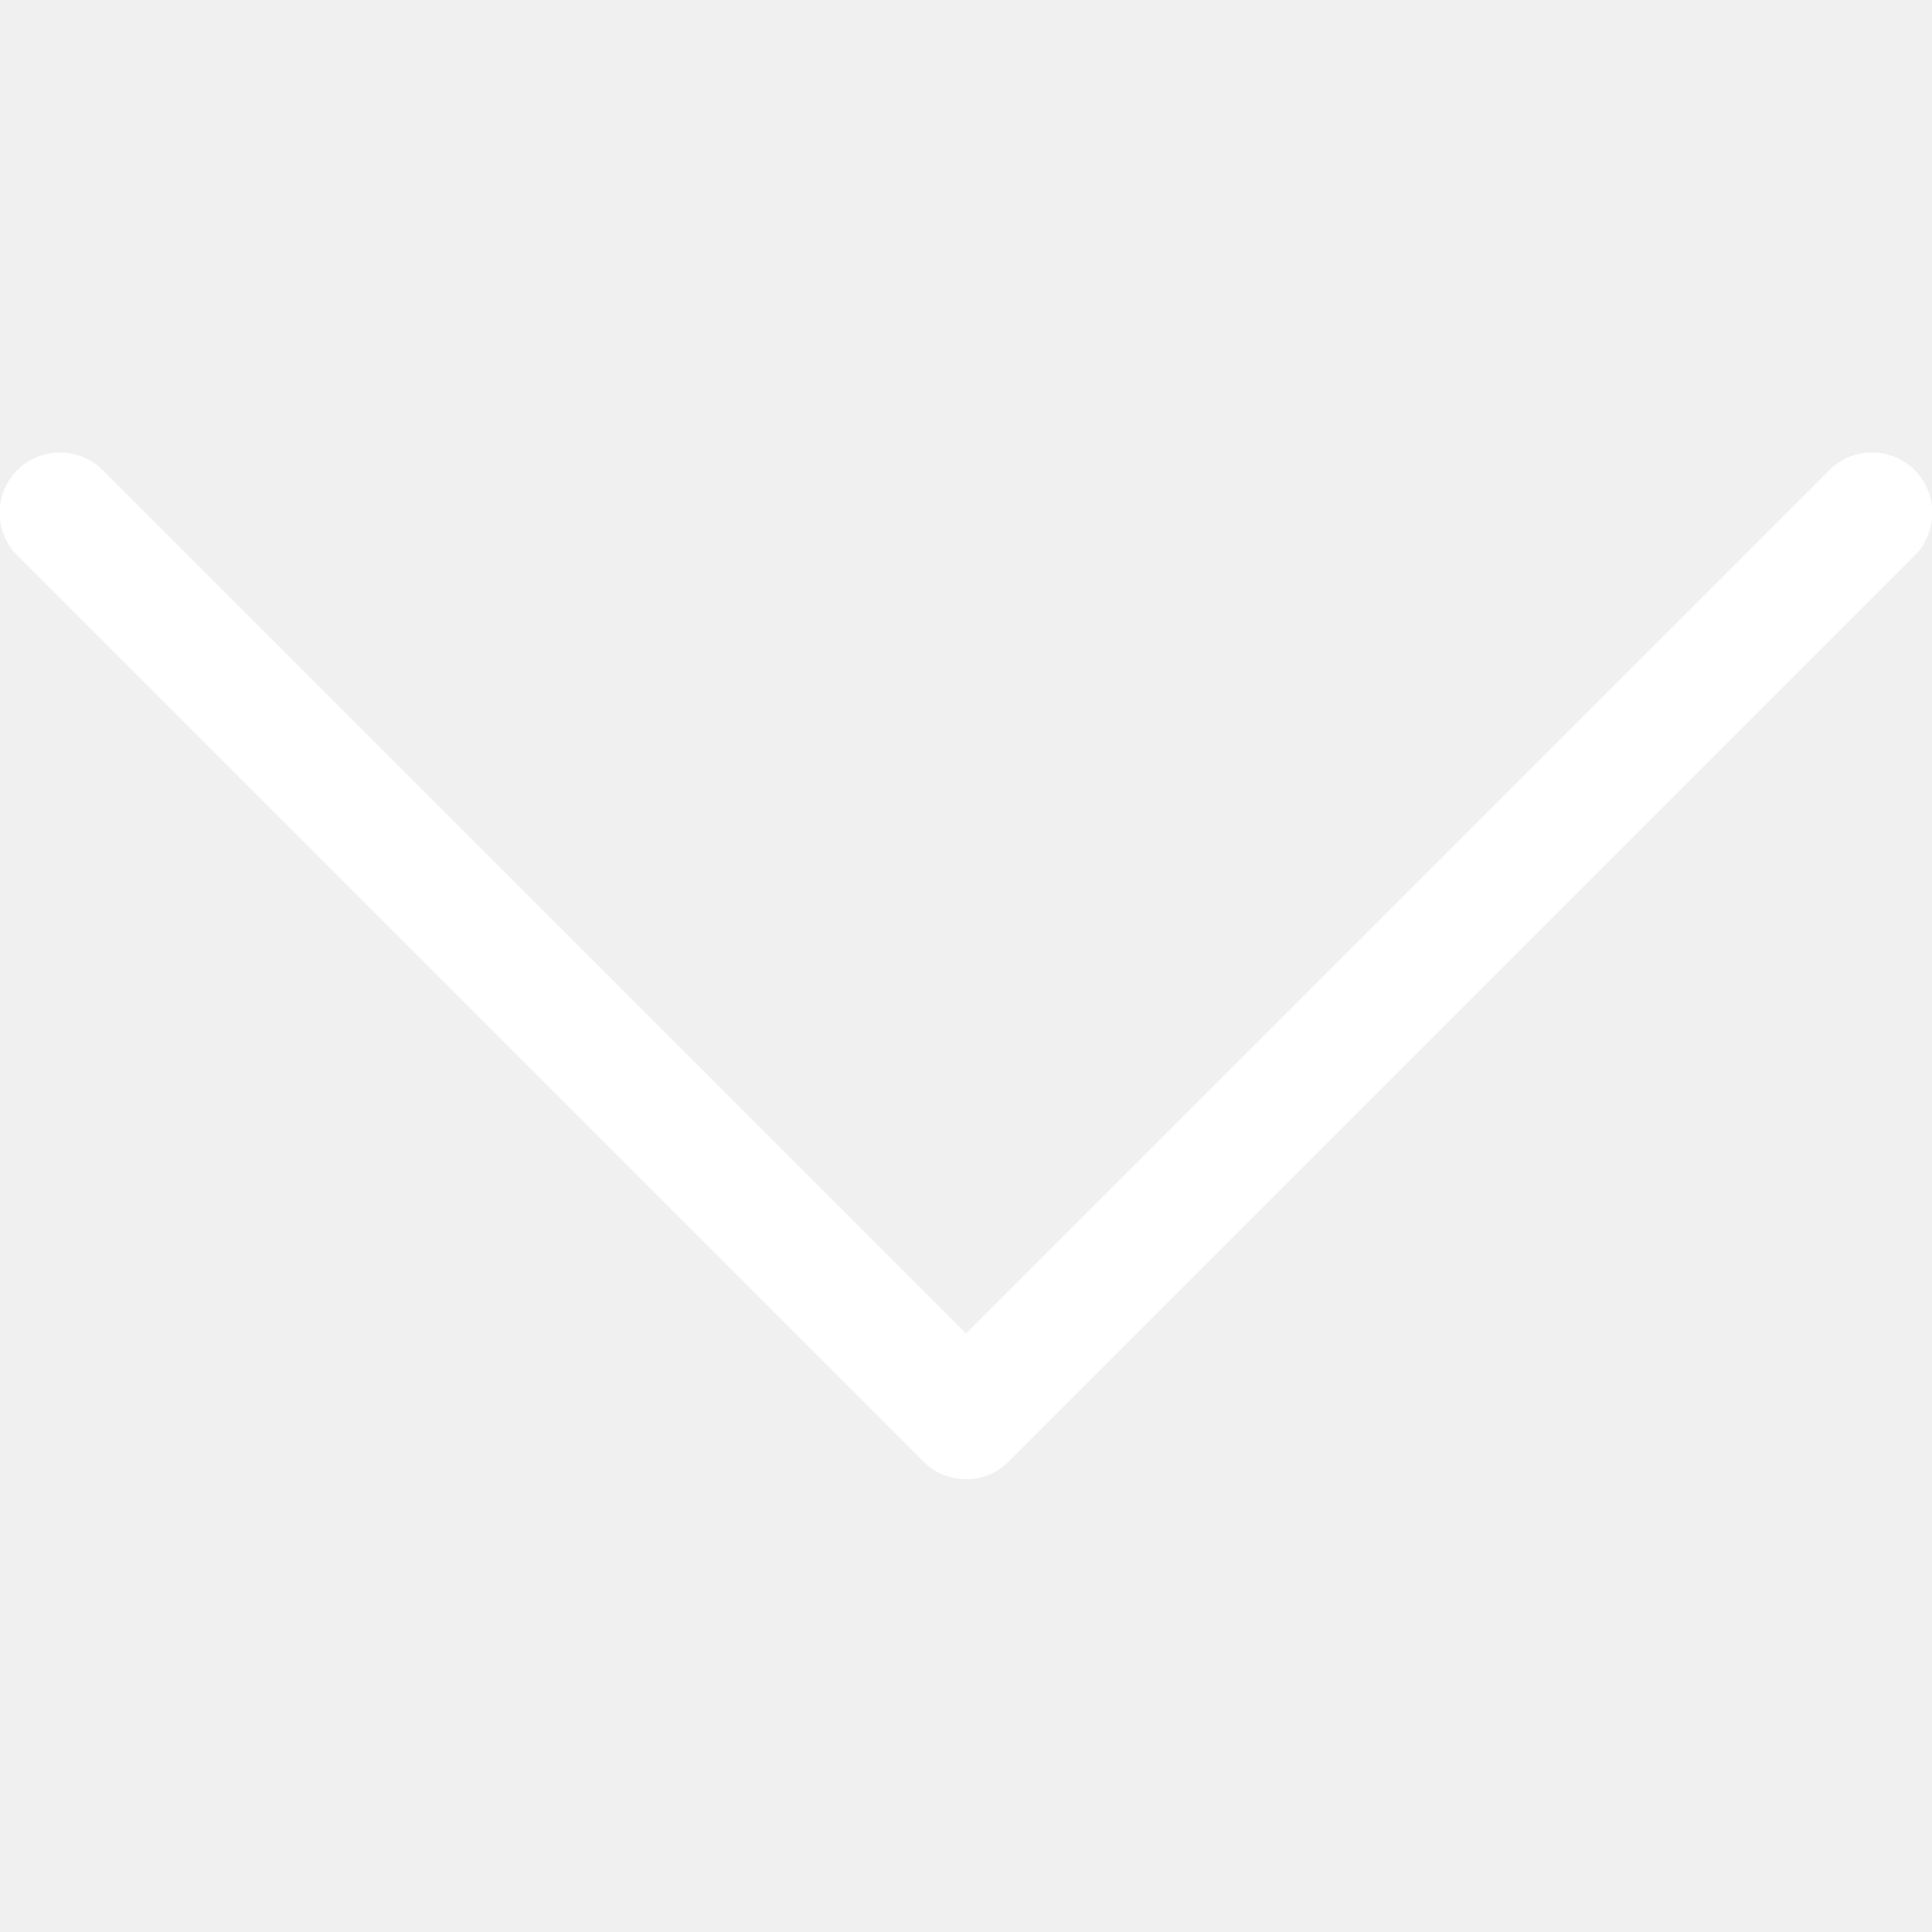
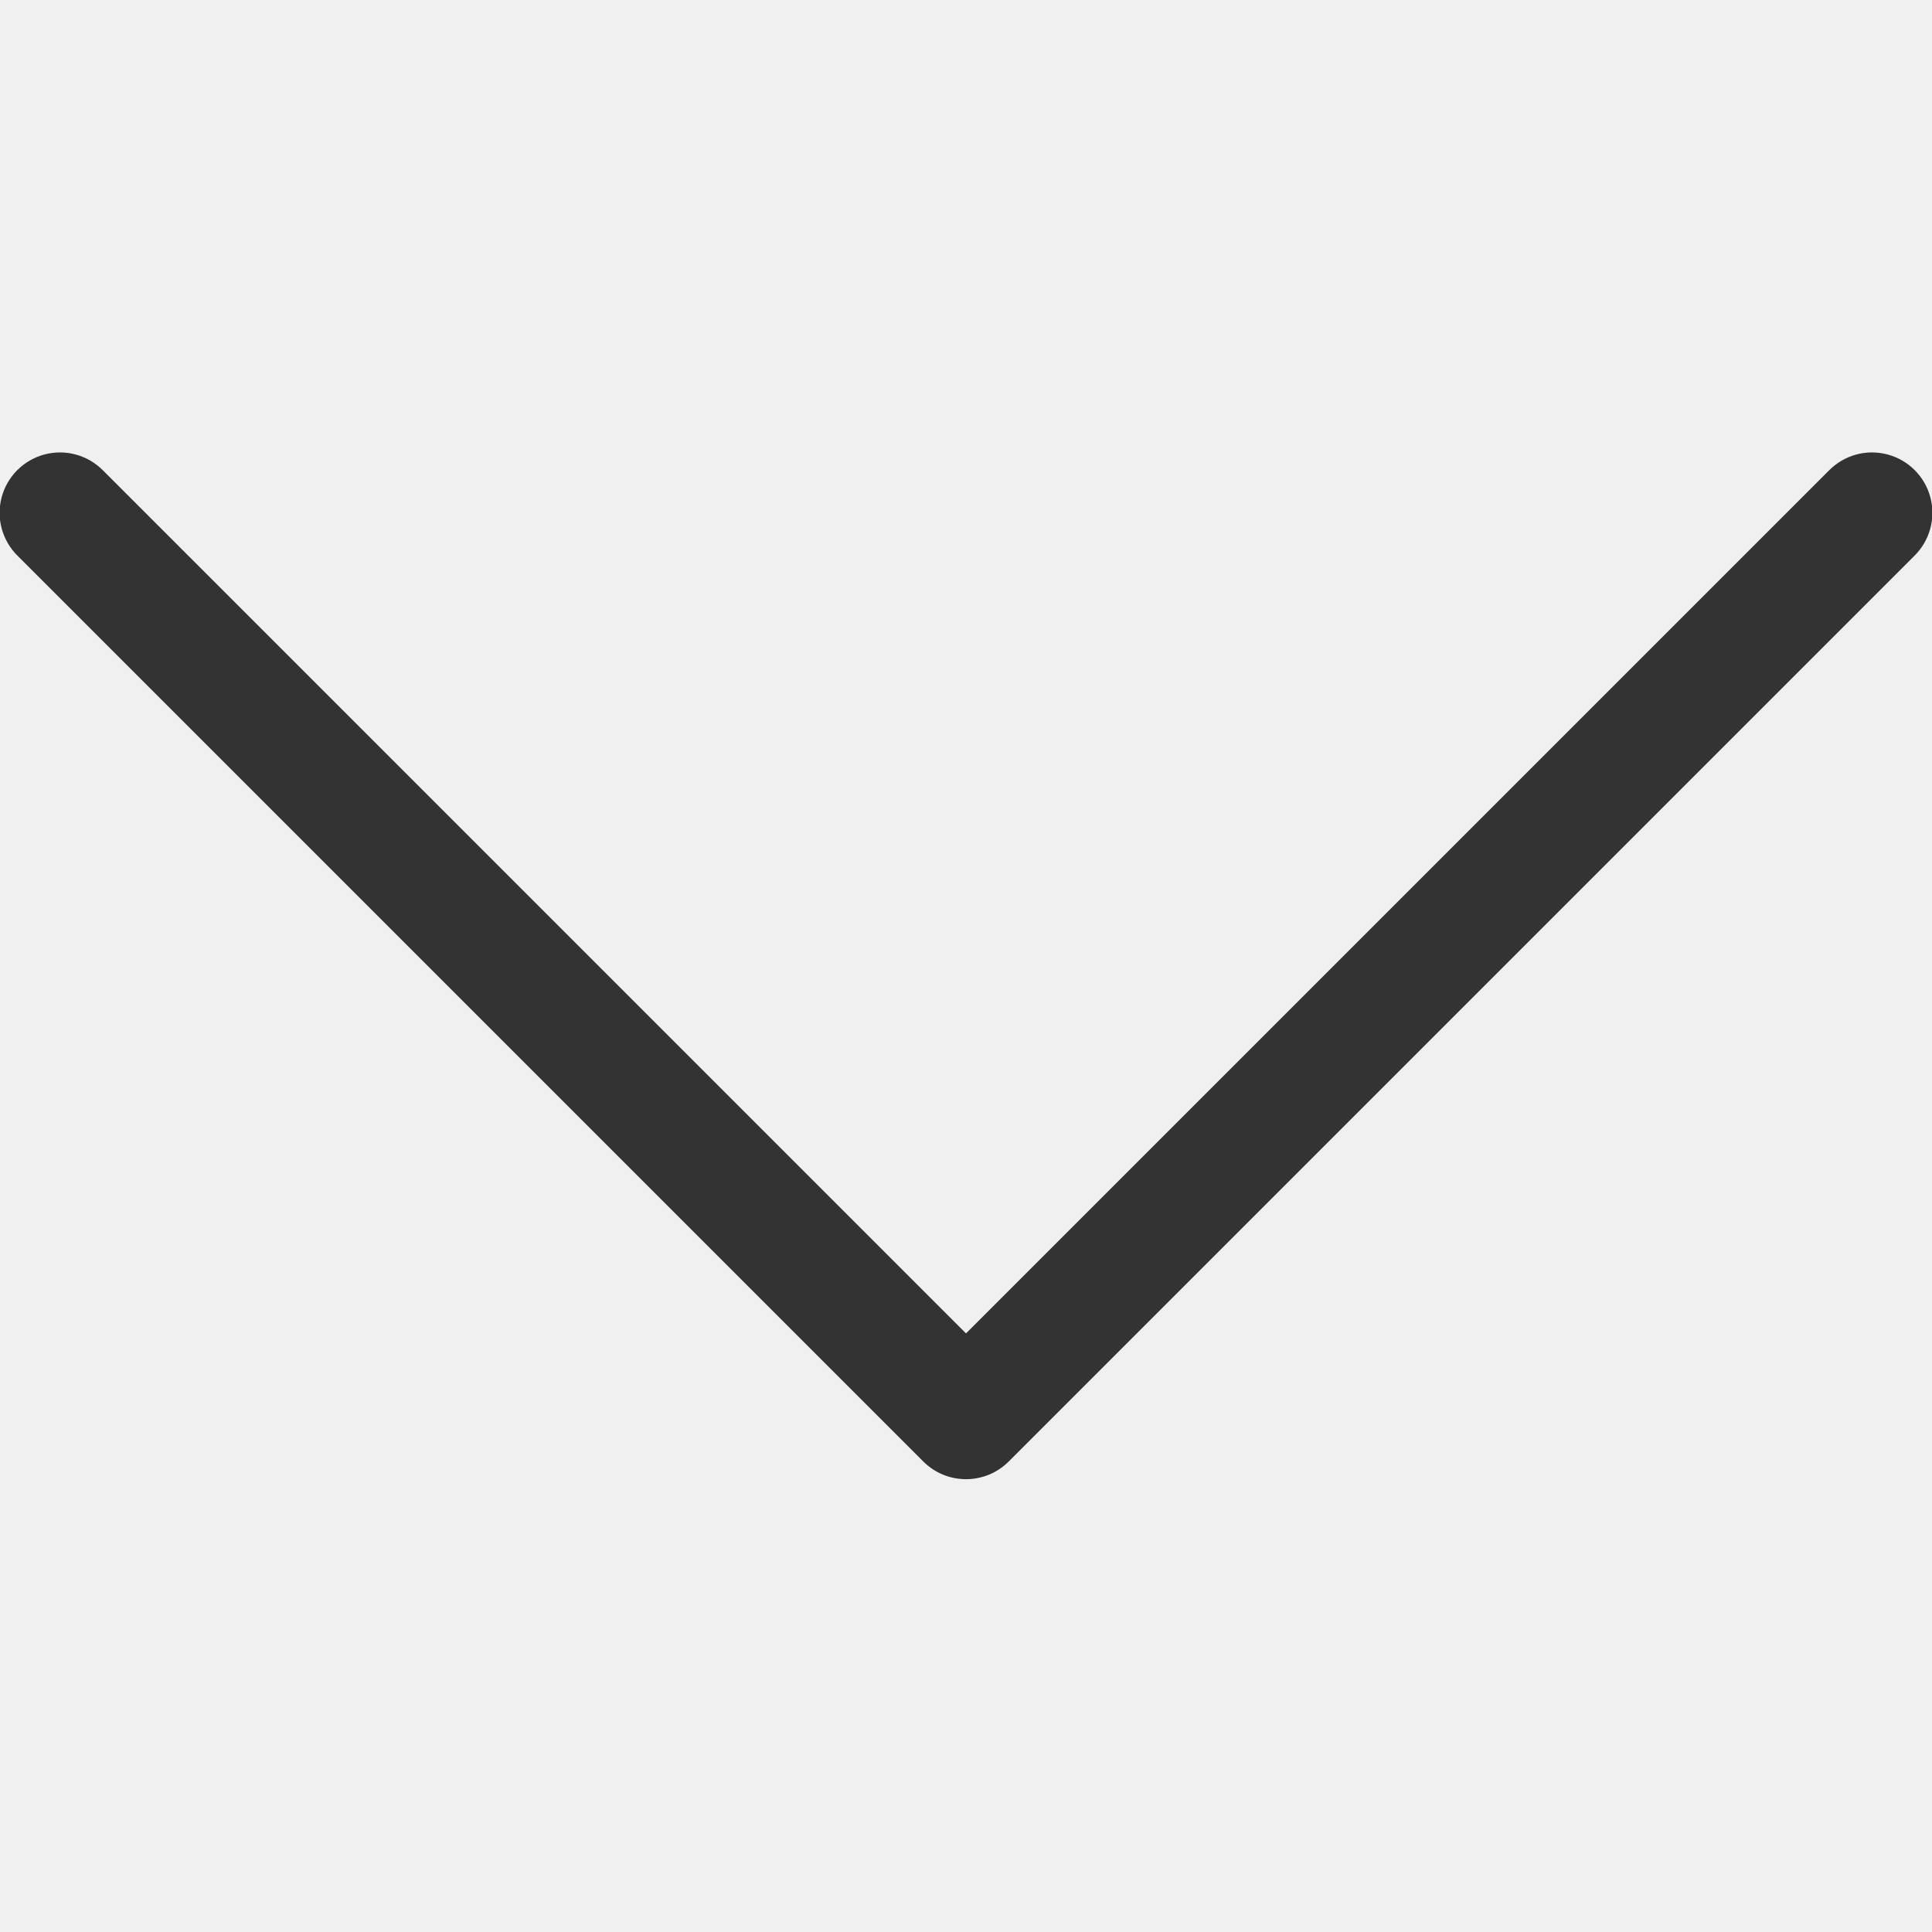
- <svg xmlns="http://www.w3.org/2000/svg" fill="white" id="Layer_1" height="512" viewBox="0 0 512 512" width="512" data-name="Layer 1">
+ <svg xmlns="http://www.w3.org/2000/svg" fill="#333" id="Layer_1" height="512" viewBox="0 0 512 512" width="512" data-name="Layer 1">
  <path transform="rotate(-90, 256, 256)" d="m387.312 484.687a16 16 0 1 1 -22.627 22.626l-240-240a16 16 0 0 1 0-22.626l240-240a16 16 0 1 1 22.627 22.626l-228.683 228.687z" />
</svg>
